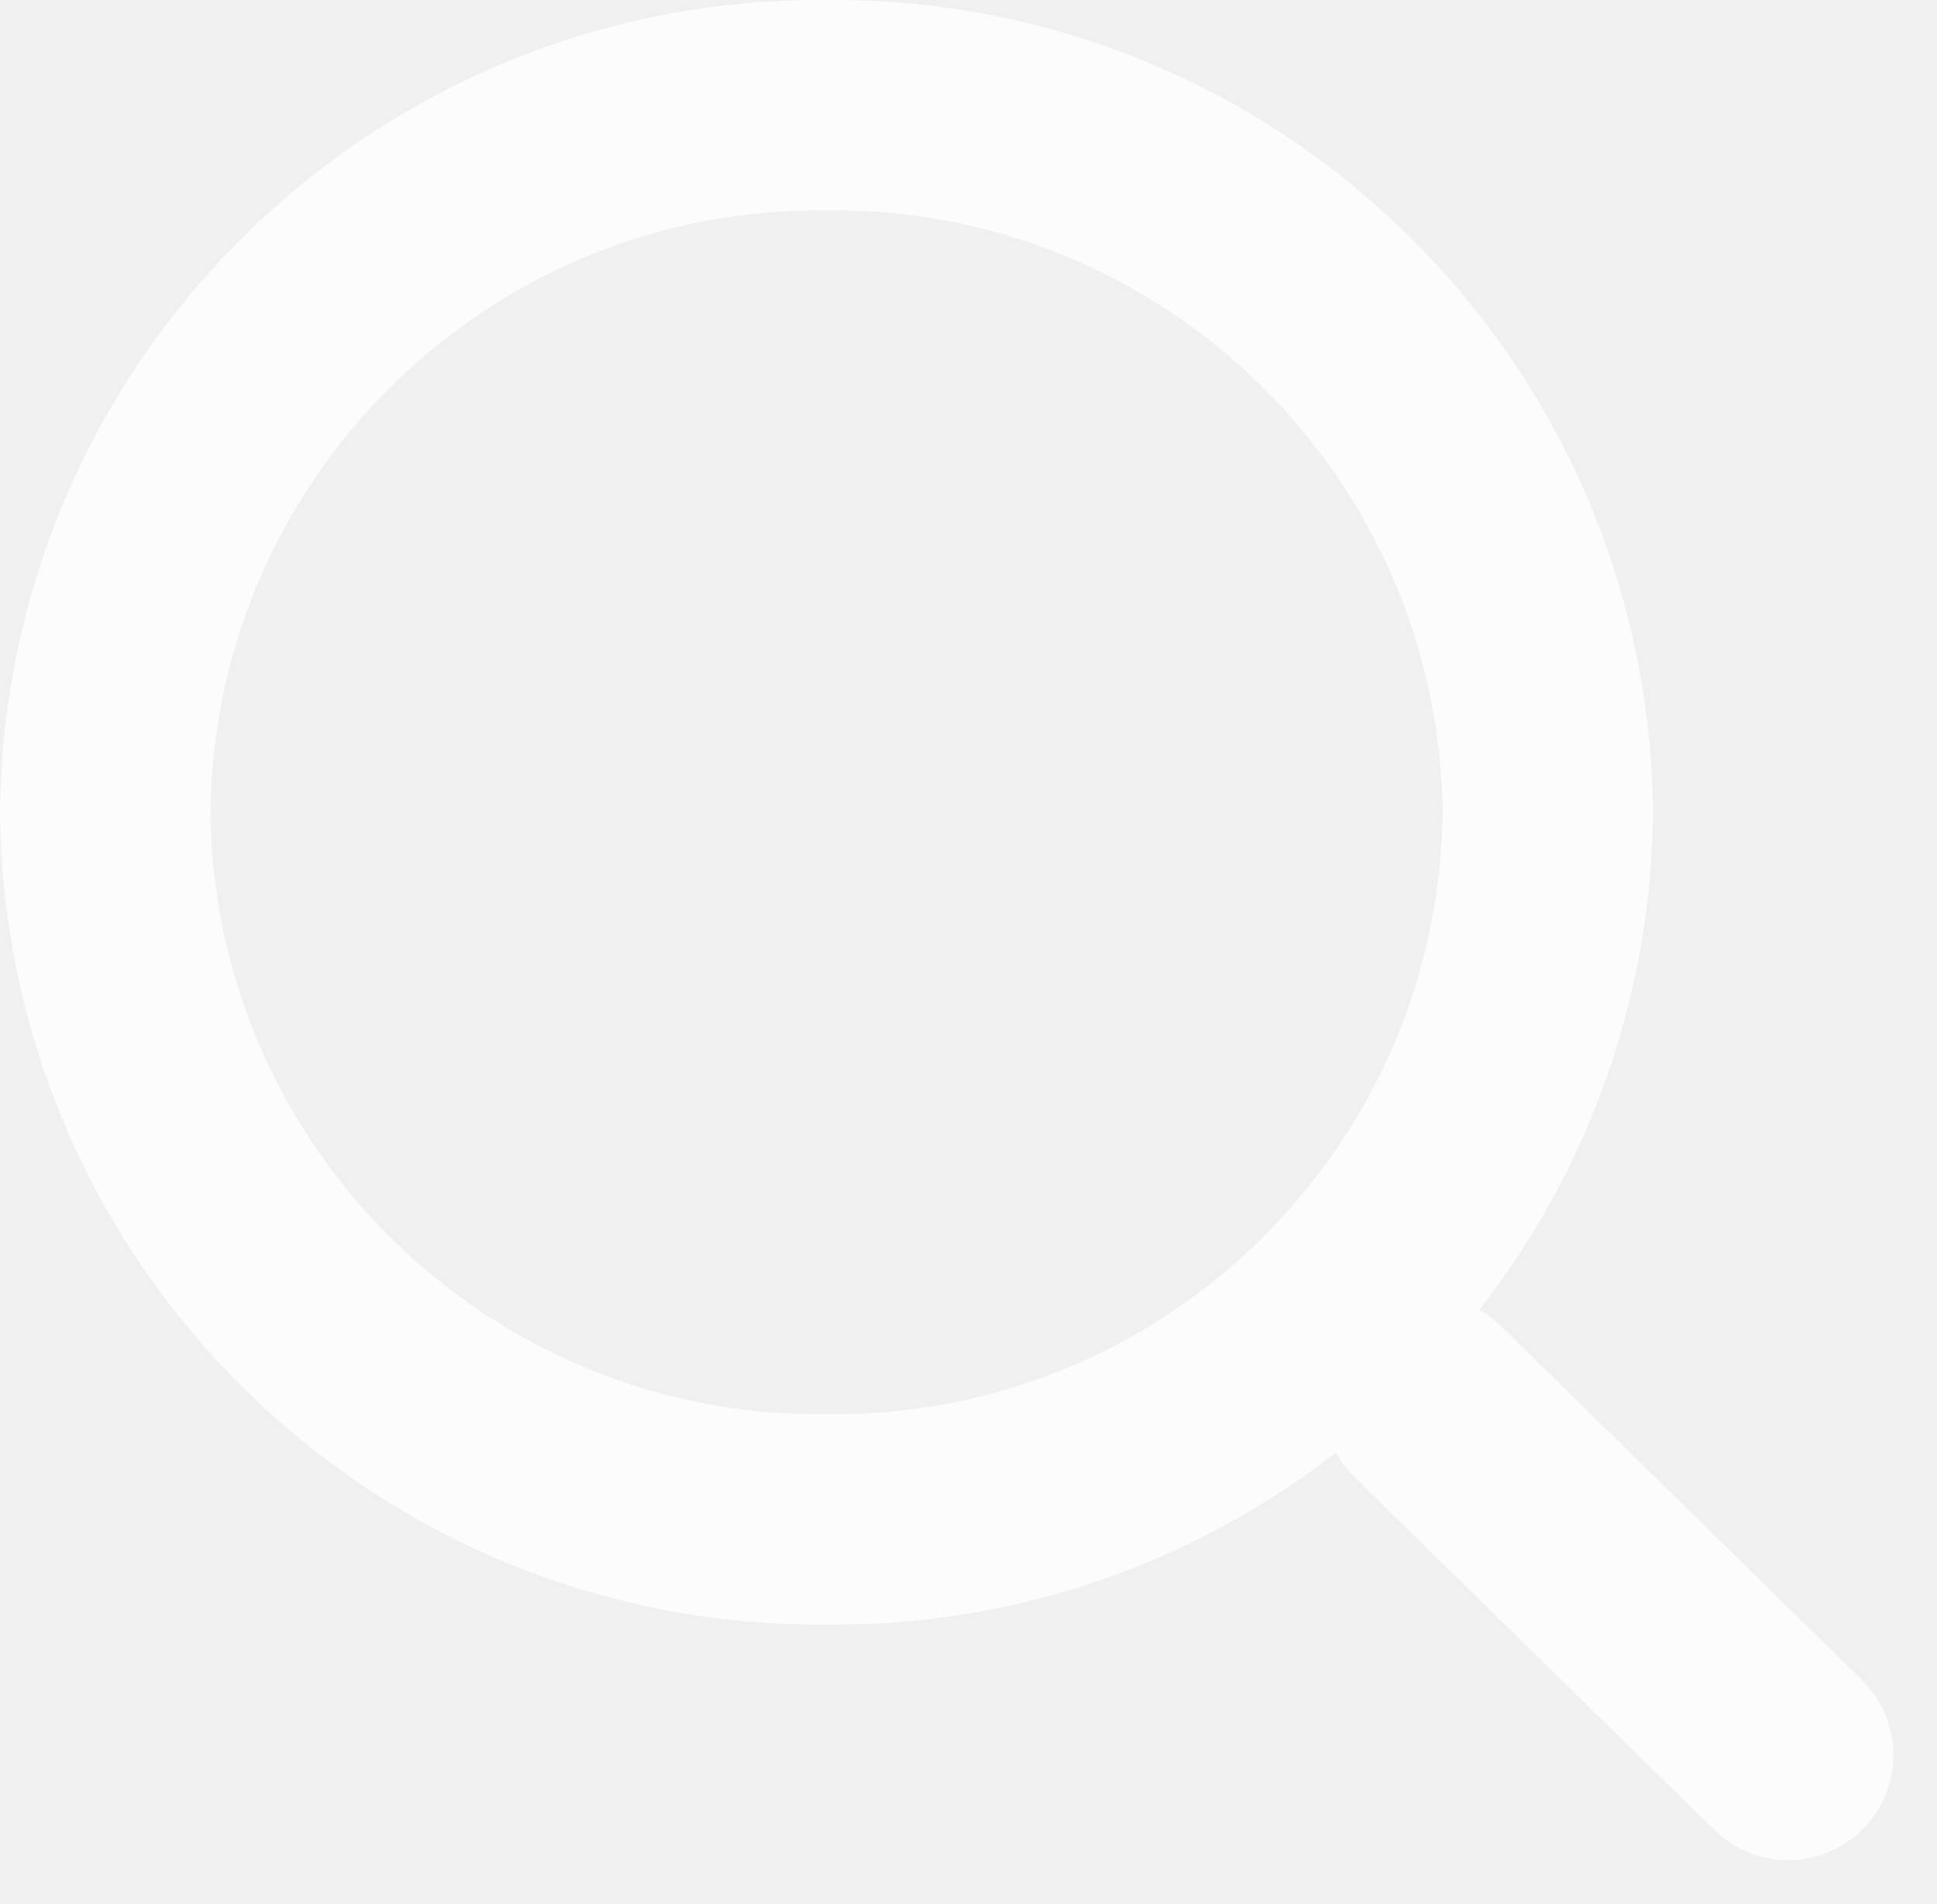
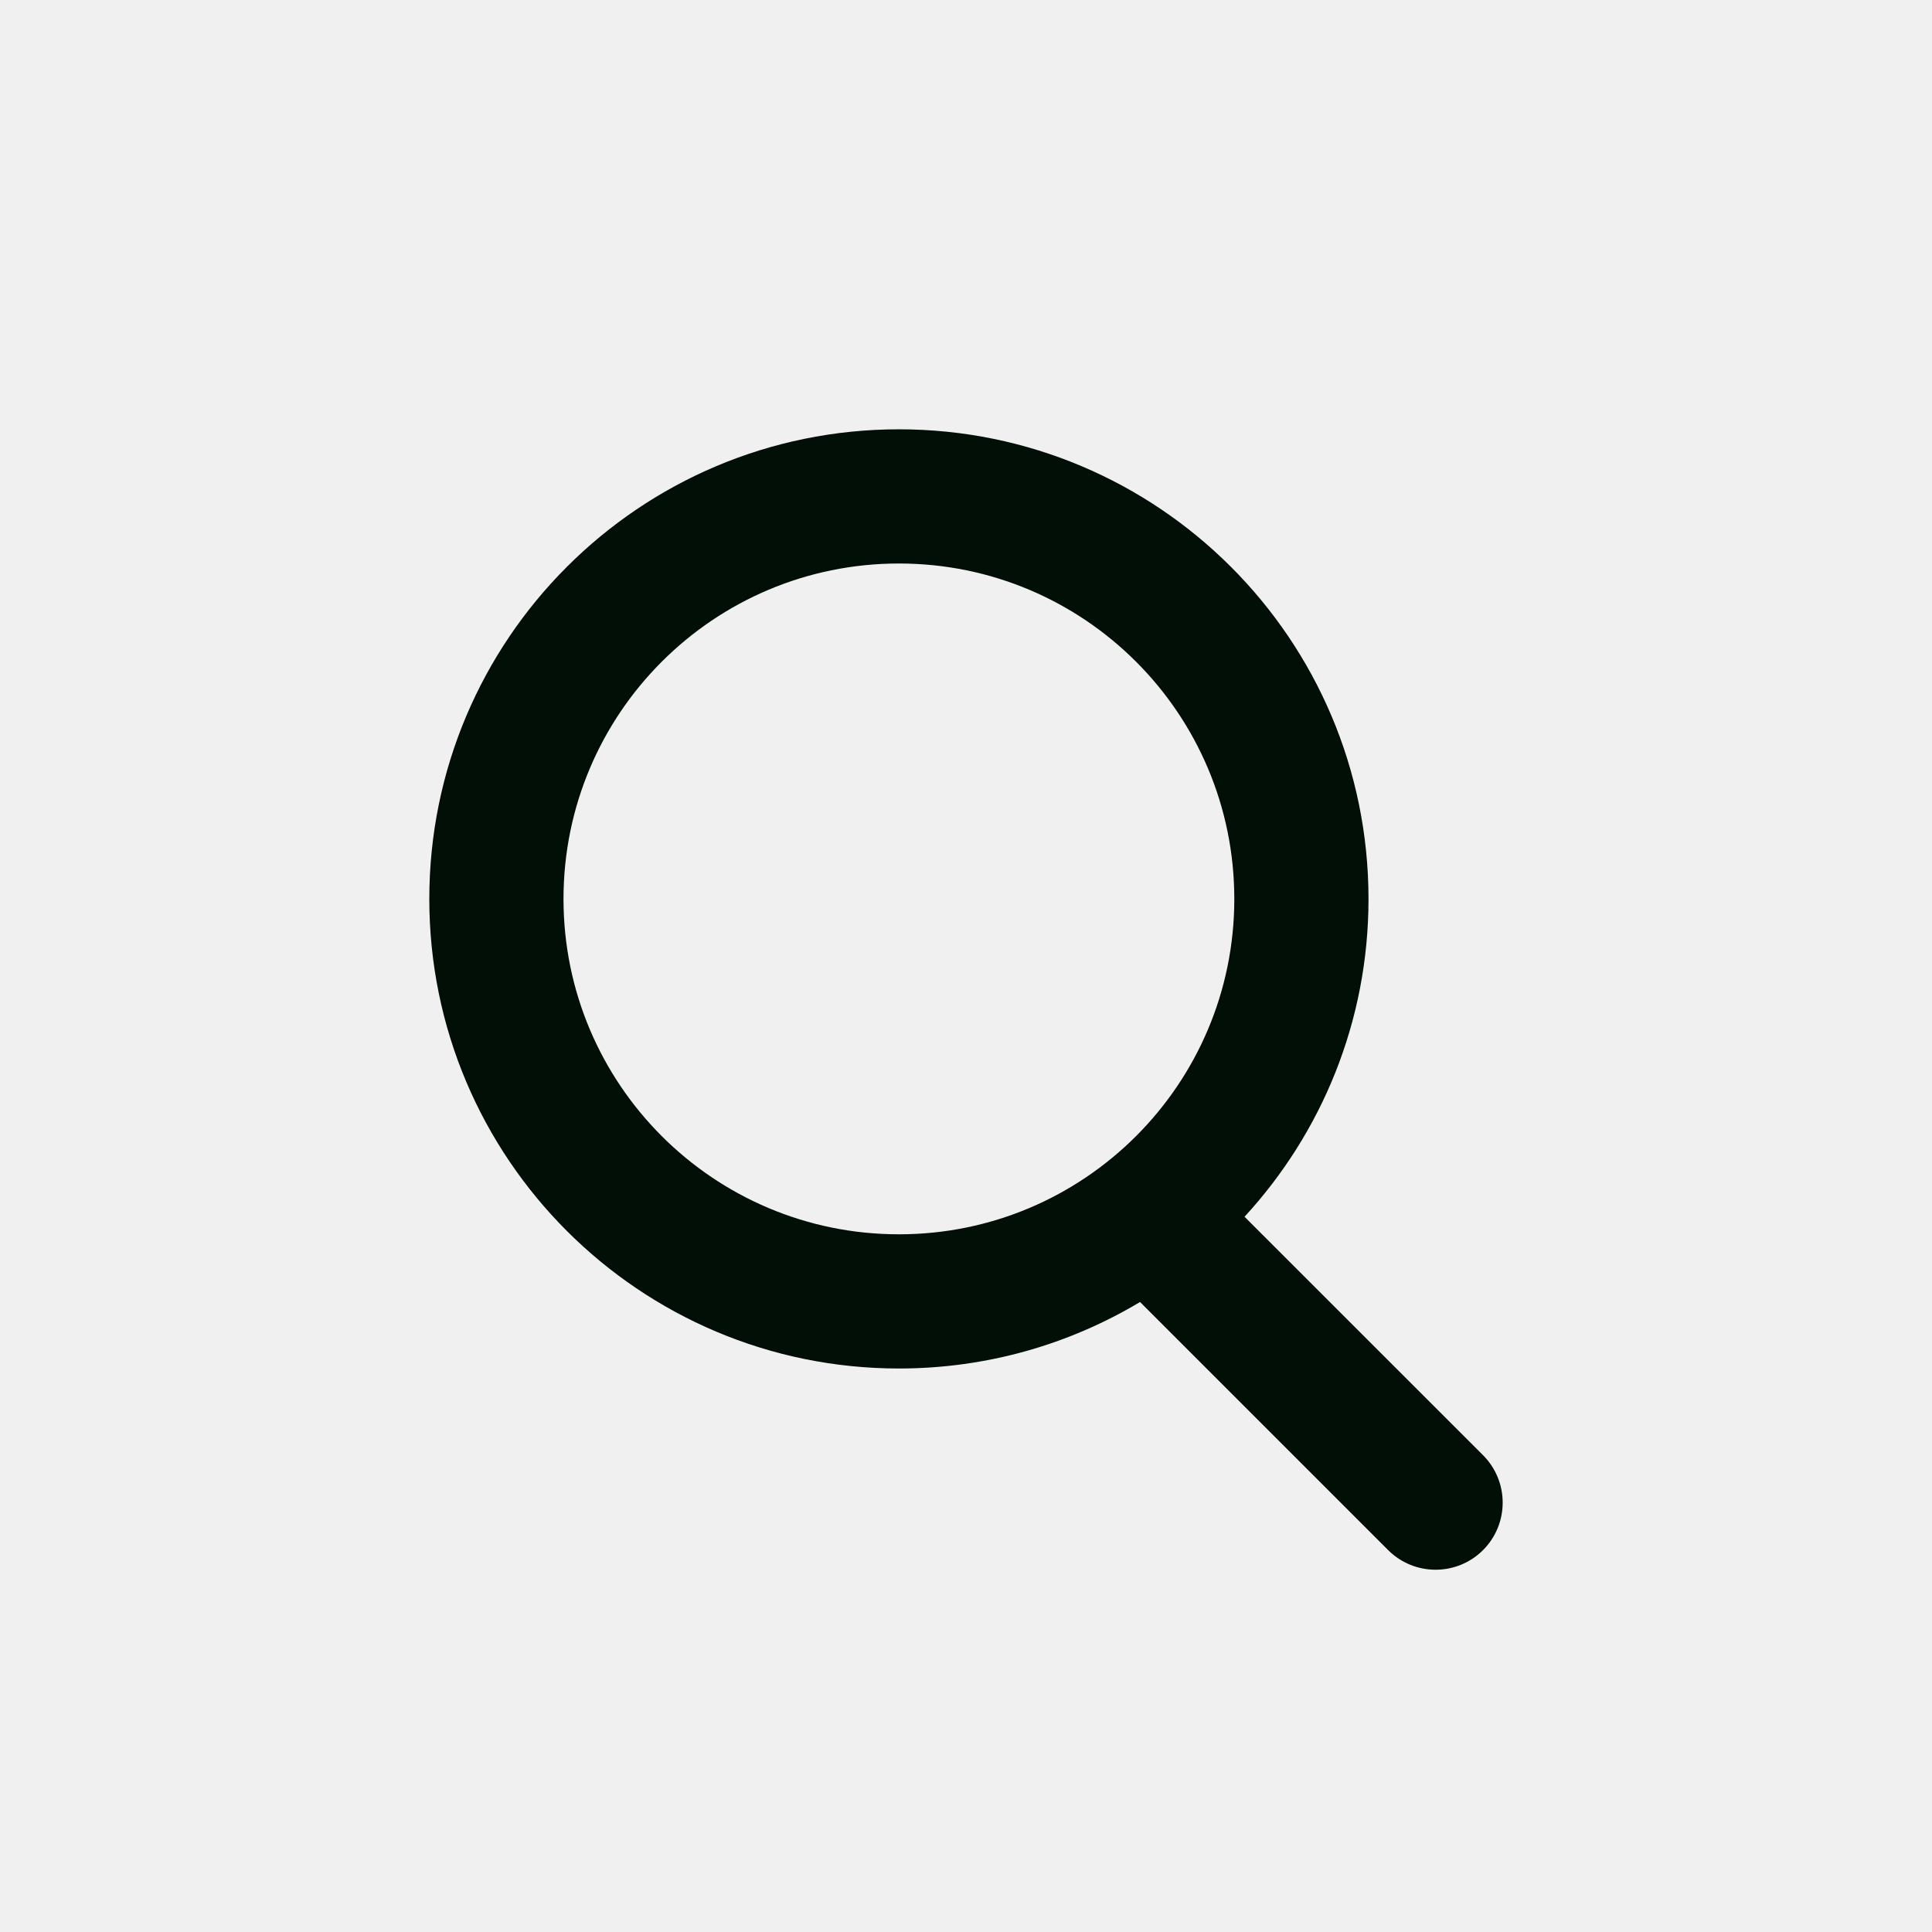
- <svg xmlns="http://www.w3.org/2000/svg" width="13.811" height="13.572" viewBox="0 0 13.811 13.572">
-   <g id="Search" transform="translate(-1165.25 -48.25)" opacity="0.8">
-     <path id="Vector" d="M10.286,5.041a5.093,5.093,0,0,1-5.143,5.041A5.093,5.093,0,0,1,0,5.041,5.093,5.093,0,0,1,5.143,0,5.093,5.093,0,0,1,10.286,5.041Z" transform="translate(1166 49)" fill="none" stroke="#fff" stroke-linecap="round" stroke-linejoin="round" stroke-width="1.5" />
-     <path id="Vector-2" data-name="Vector" d="M2.571,2.52,0,0" transform="translate(1175.429 58.241)" fill="none" stroke="#fff" stroke-linecap="round" stroke-linejoin="round" stroke-width="1.5" />
-   </g>
+ <svg xmlns="http://www.w3.org/2000/svg" width="24" height="24" viewBox="0 0 24 24" fill="none">
+   <path fill-rule="evenodd" clip-rule="evenodd" d="M11.167 17C7.945 17 5.333 14.388 5.333 11.167C5.333 7.945 7.945 5.333 11.167 5.333C14.388 5.333 17 7.945 17 11.167C17 12.69 16.416 14.076 15.46 15.115L18.423 18.077C18.748 18.403 18.748 18.93 18.423 19.256C18.097 19.581 17.57 19.581 17.244 19.256L14.162 16.174C13.286 16.698 12.262 17 11.167 17ZM11.167 15.333C13.468 15.333 15.333 13.468 15.333 11.167C15.333 8.865 13.468 7 11.167 7C8.865 7 7 8.865 7 11.167C7 13.468 8.865 15.333 11.167 15.333Z" fill="#010F07" />
</svg>
